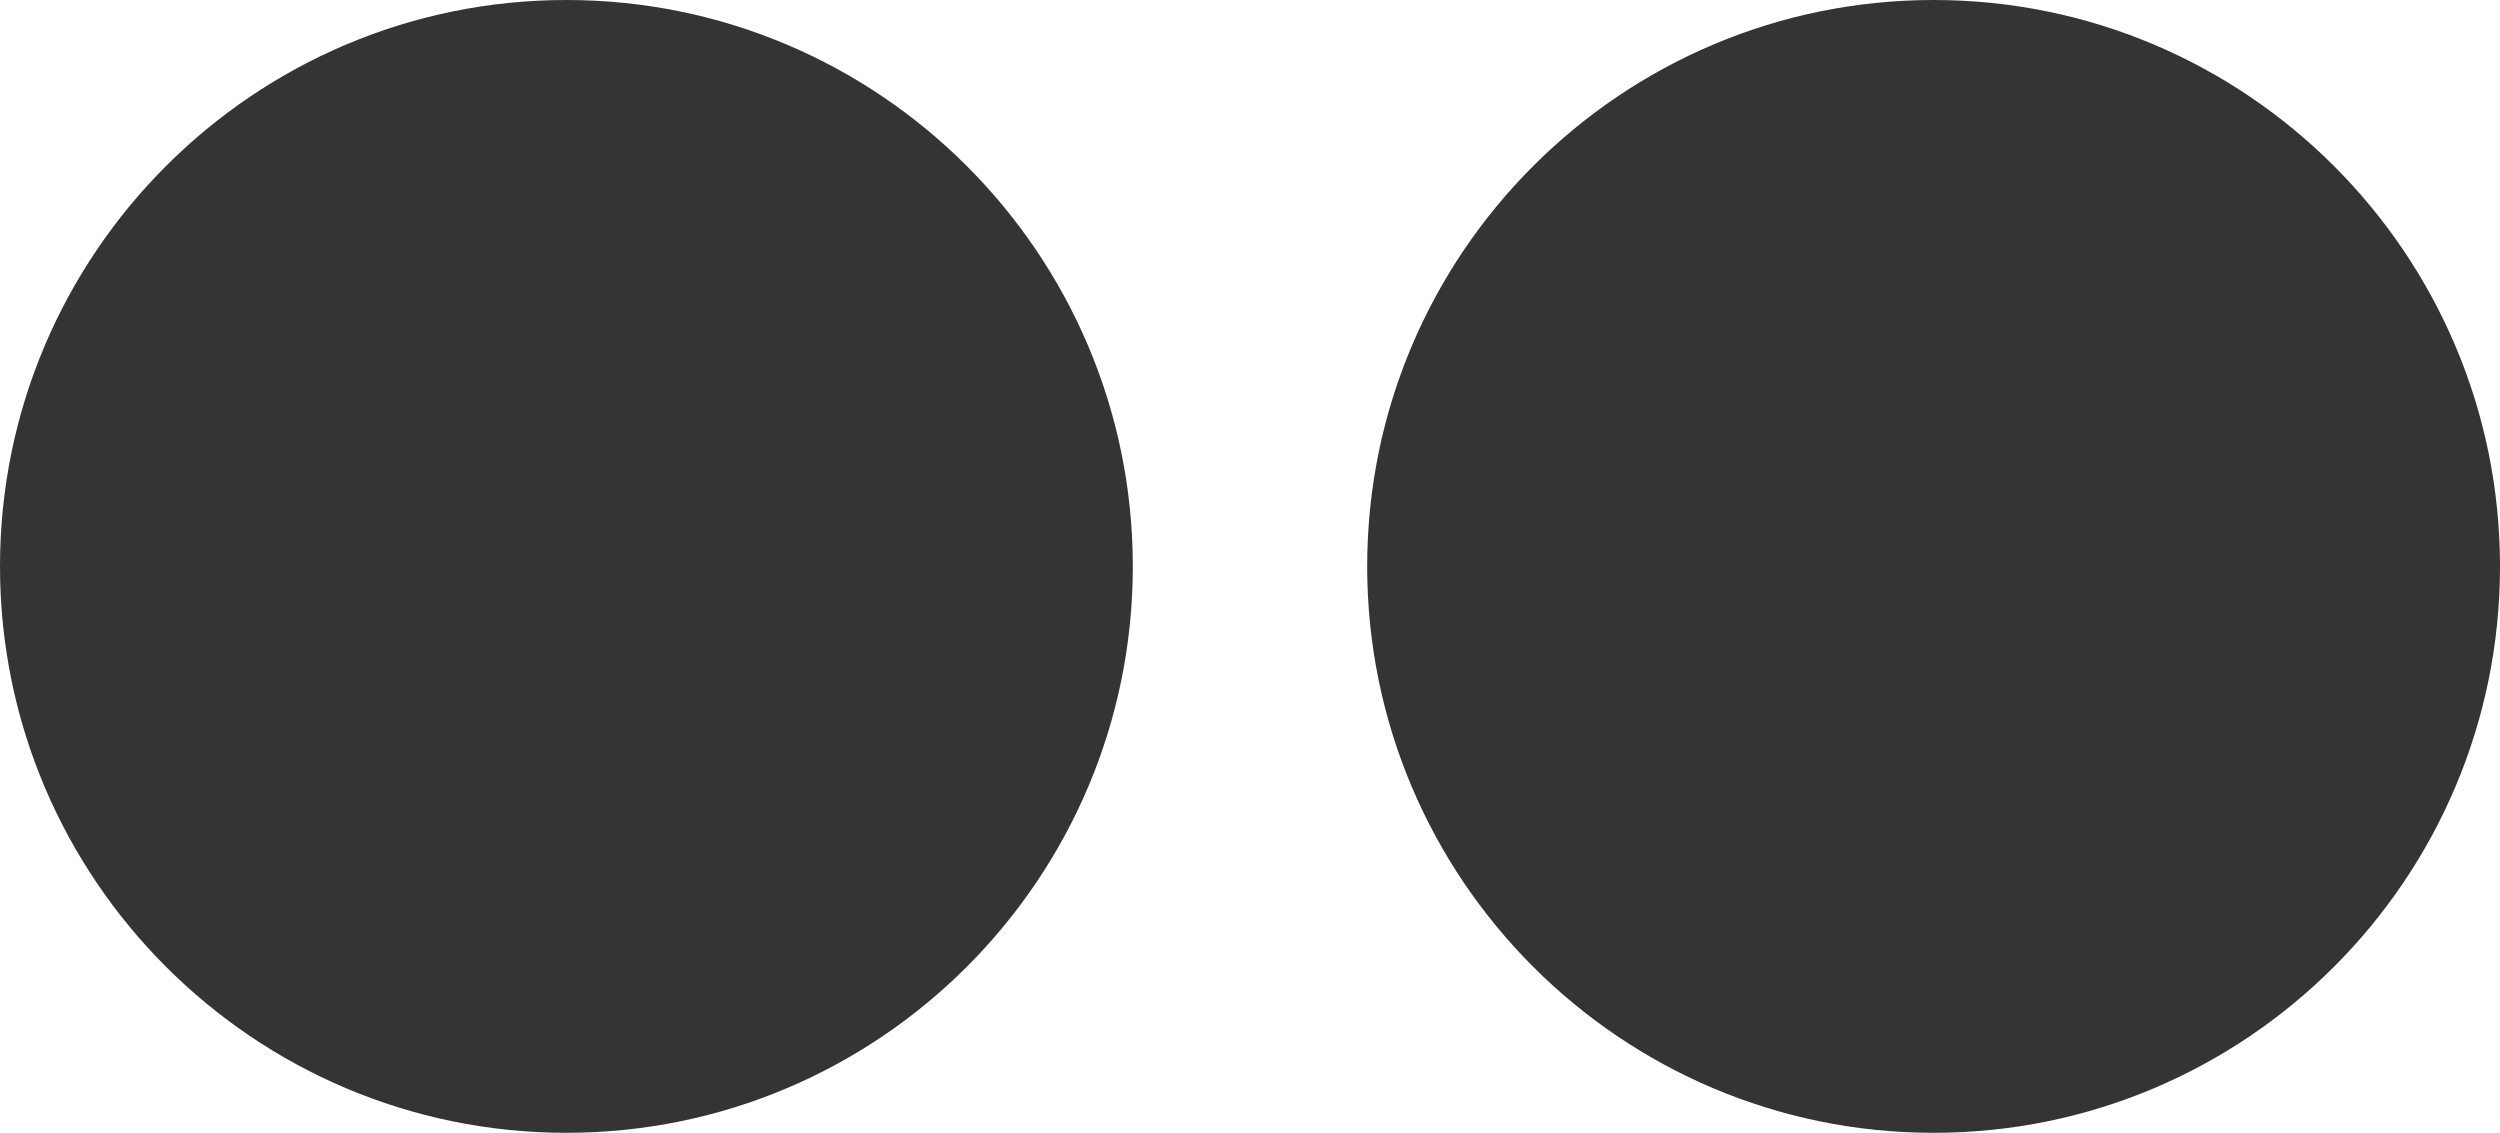
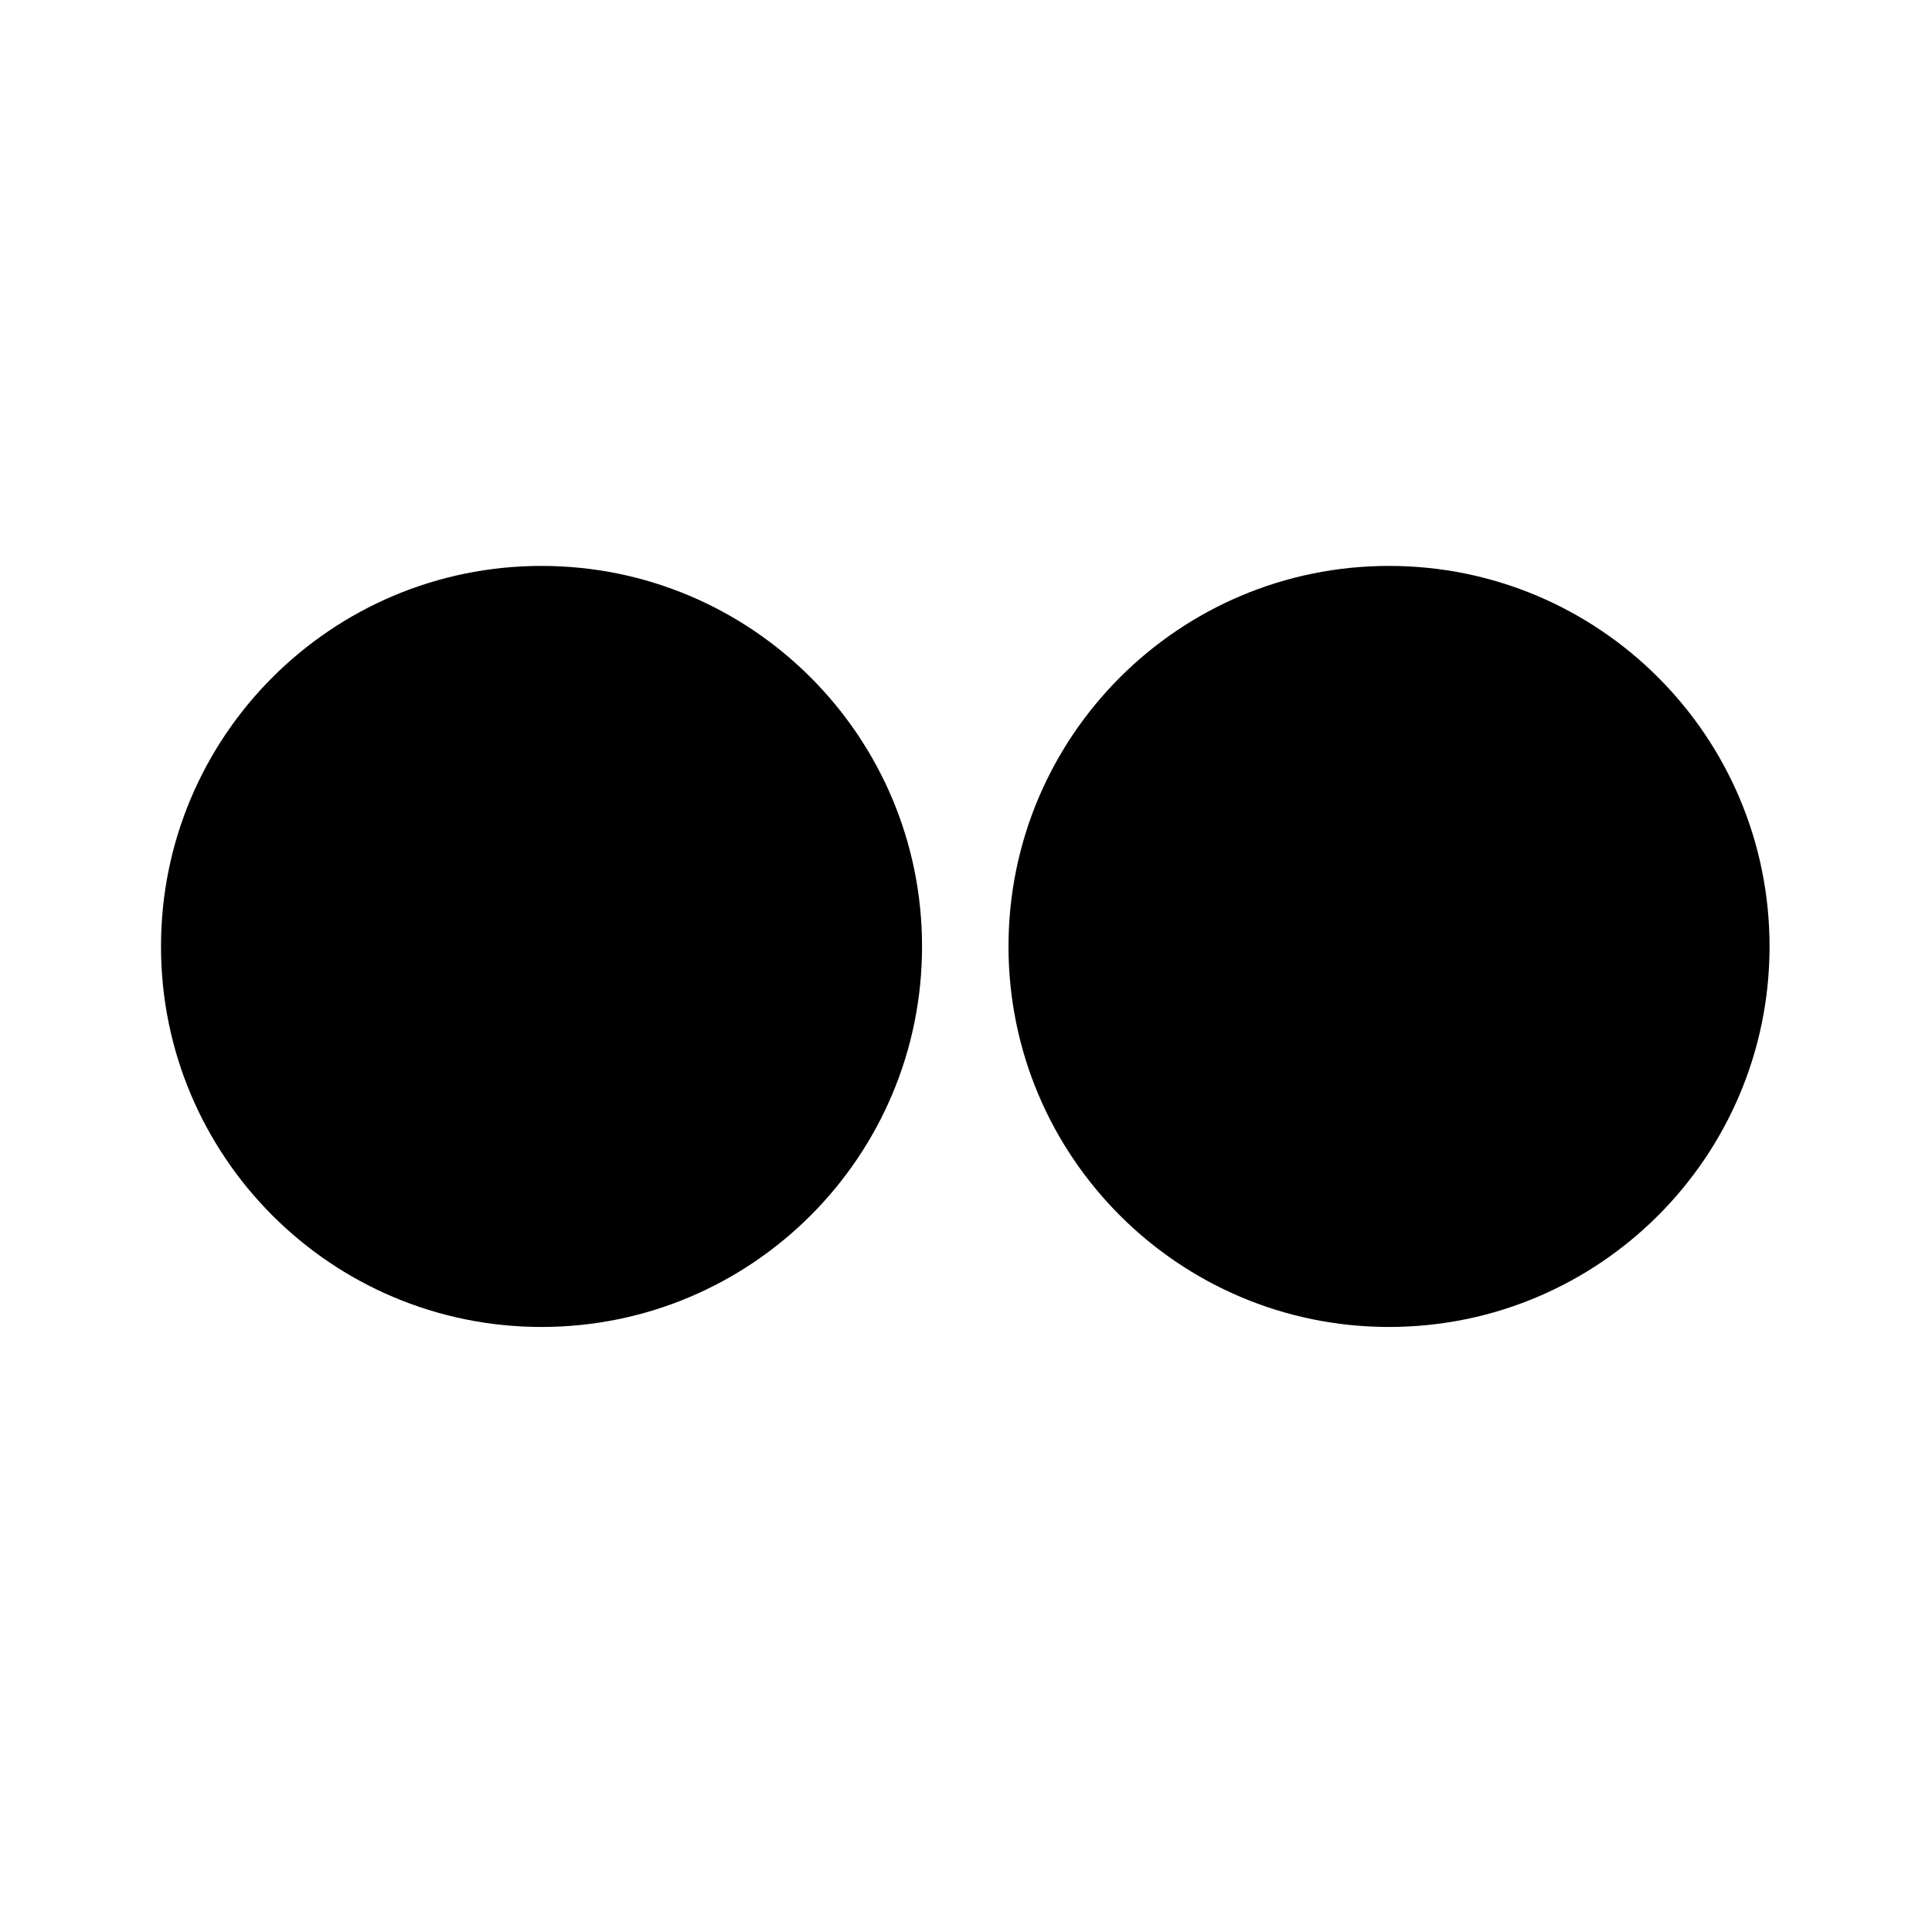
- <svg xmlns="http://www.w3.org/2000/svg" viewBox="0 0 64 29" enable-background="new 0 0 64 29">
-   <style type="text/css">.st0{fill:#343434;}</style>
-   <path id="flickr-logo-of-two-dots" class="st0" d="M64 14.5c0 8-6.5 14.5-14.5 14.5s-14.5-6.5-14.5-14.5 6.5-14.5 14.5-14.5 14.5 6.5 14.5 14.5zm-49.5-14.5c-8 0-14.5 6.5-14.5 14.5s6.5 14.5 14.5 14.5 14.5-6.5 14.5-14.5-6.5-14.5-14.5-14.5z" />
+ <svg xmlns="http://www.w3.org/2000/svg" viewBox="-2 -7 24 24" width="24" height="24" preserveAspectRatio="xMinYMin" class="jam jam-flickr">
+   <circle cx="4.727" cy="4.757" r="4.727" />
+   <circle cx="15.255" cy="4.757" r="4.727" />
</svg>
